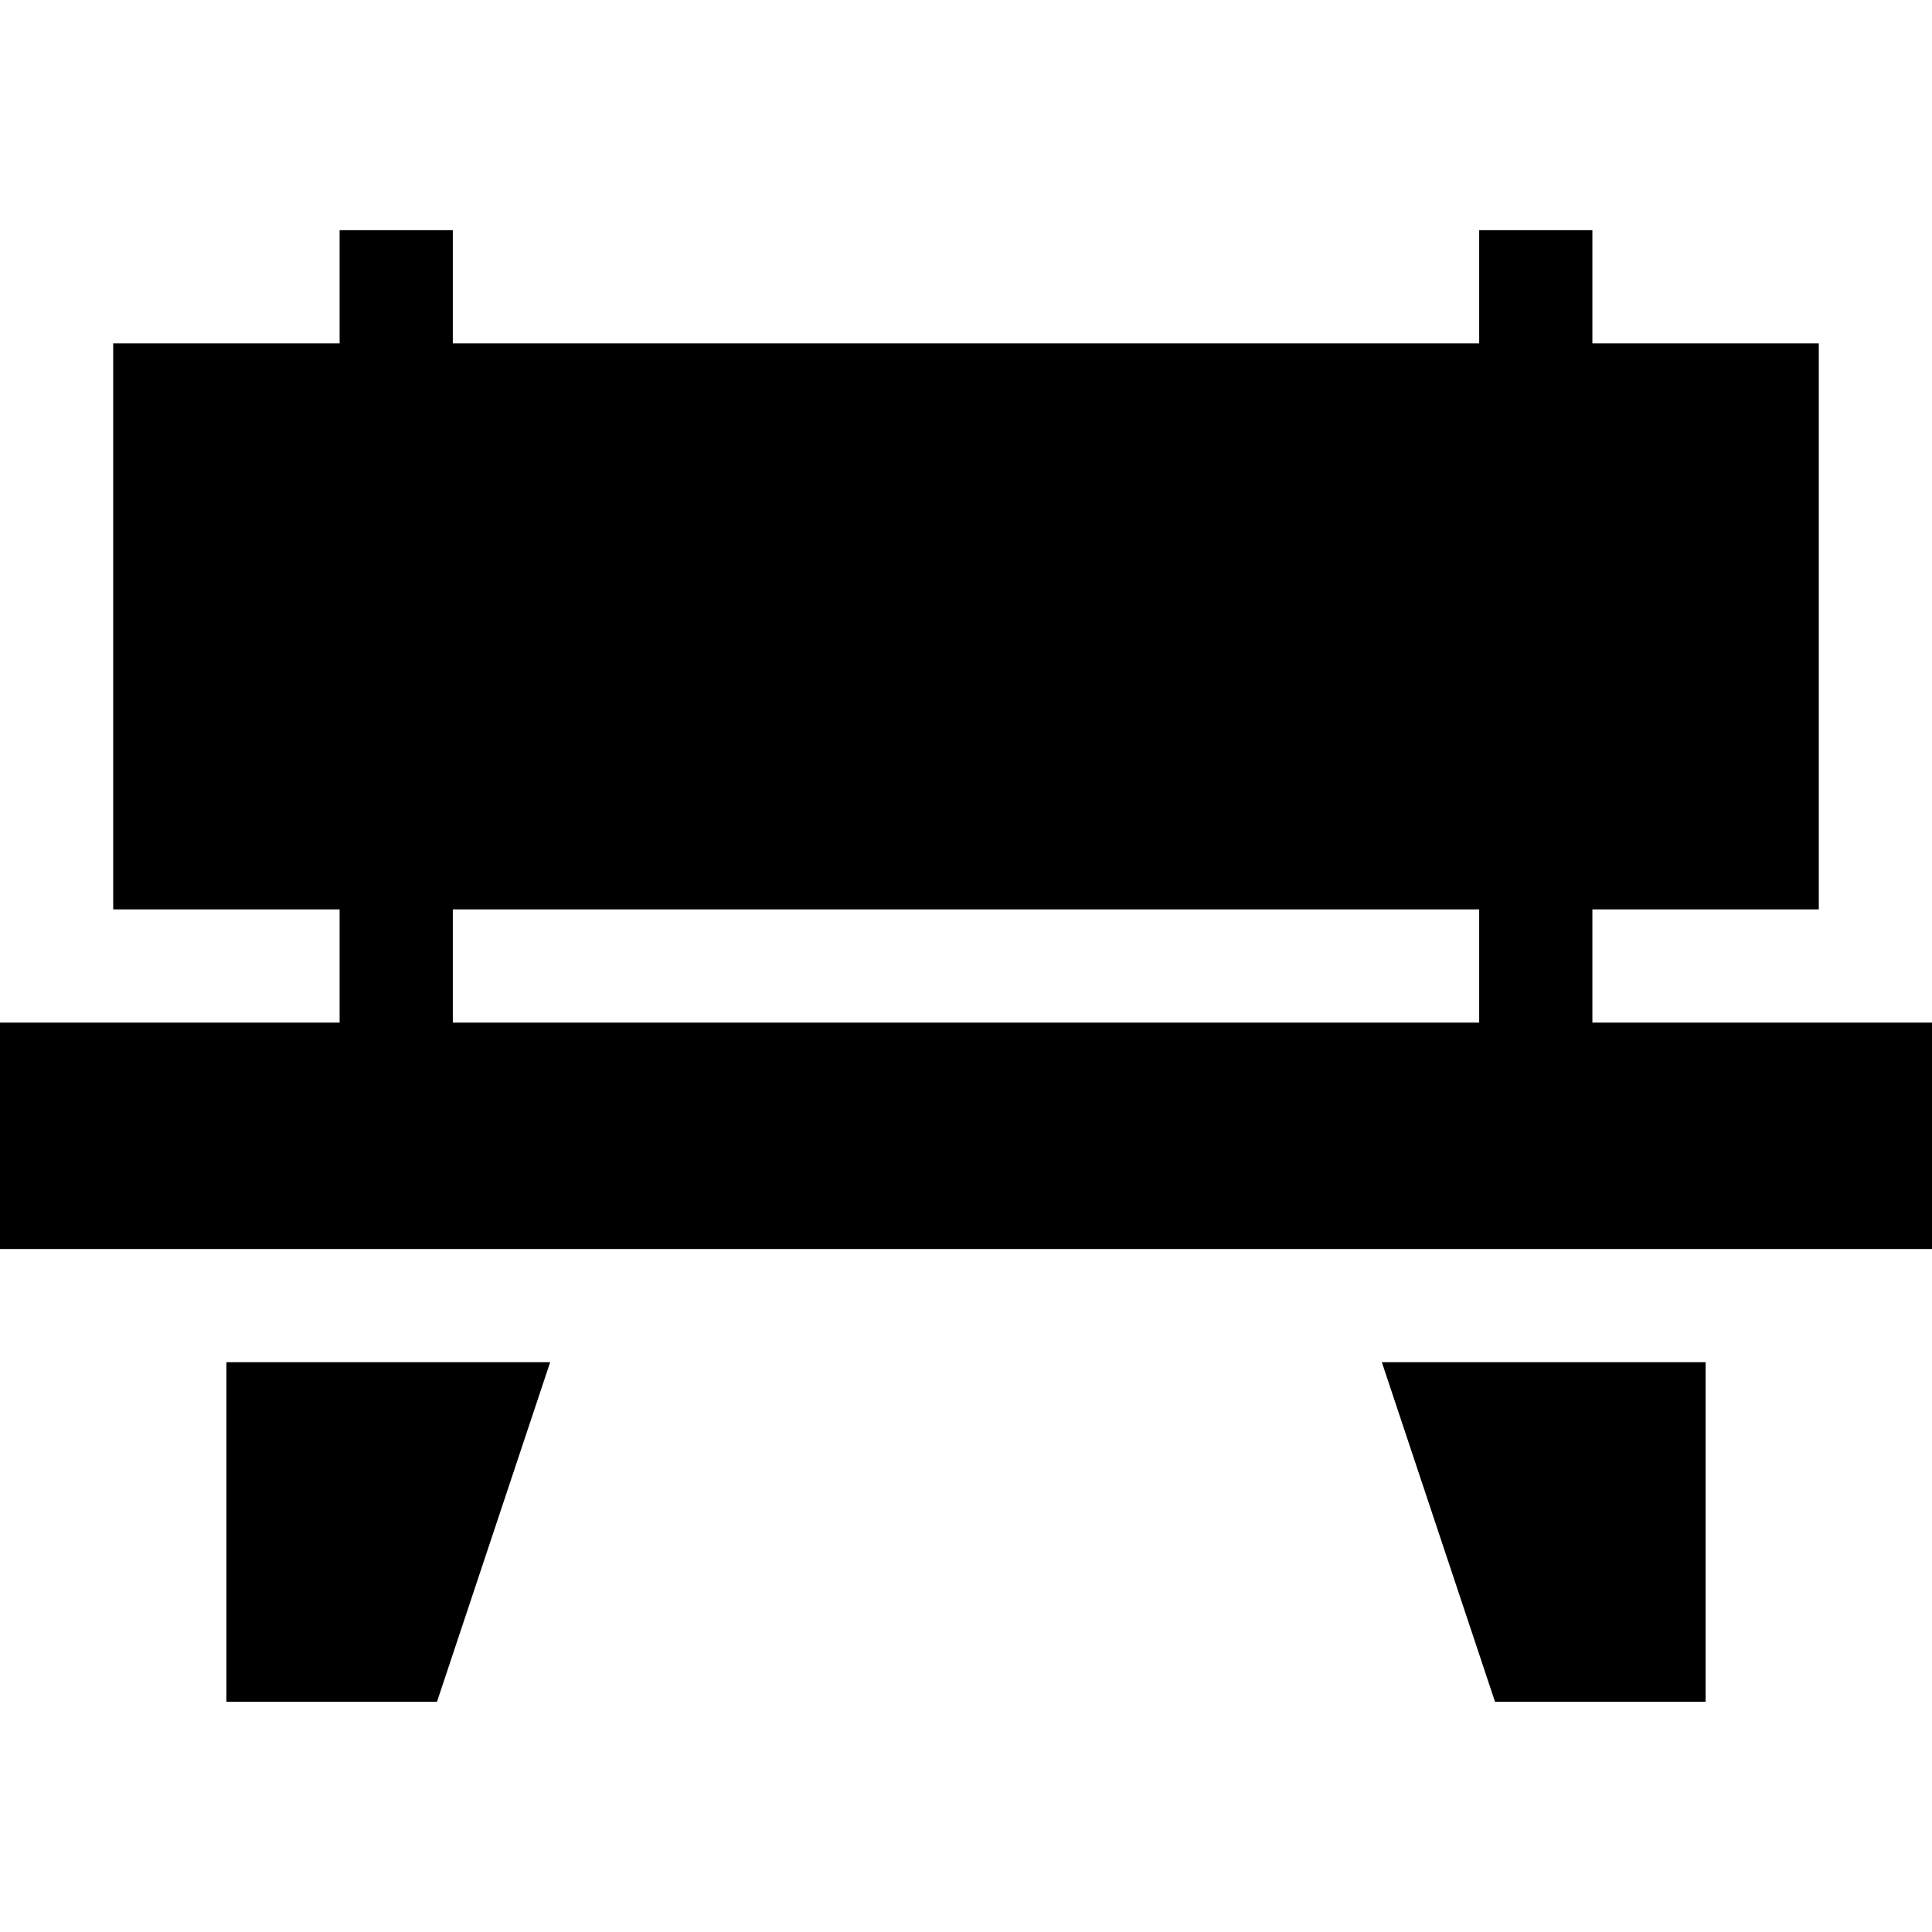
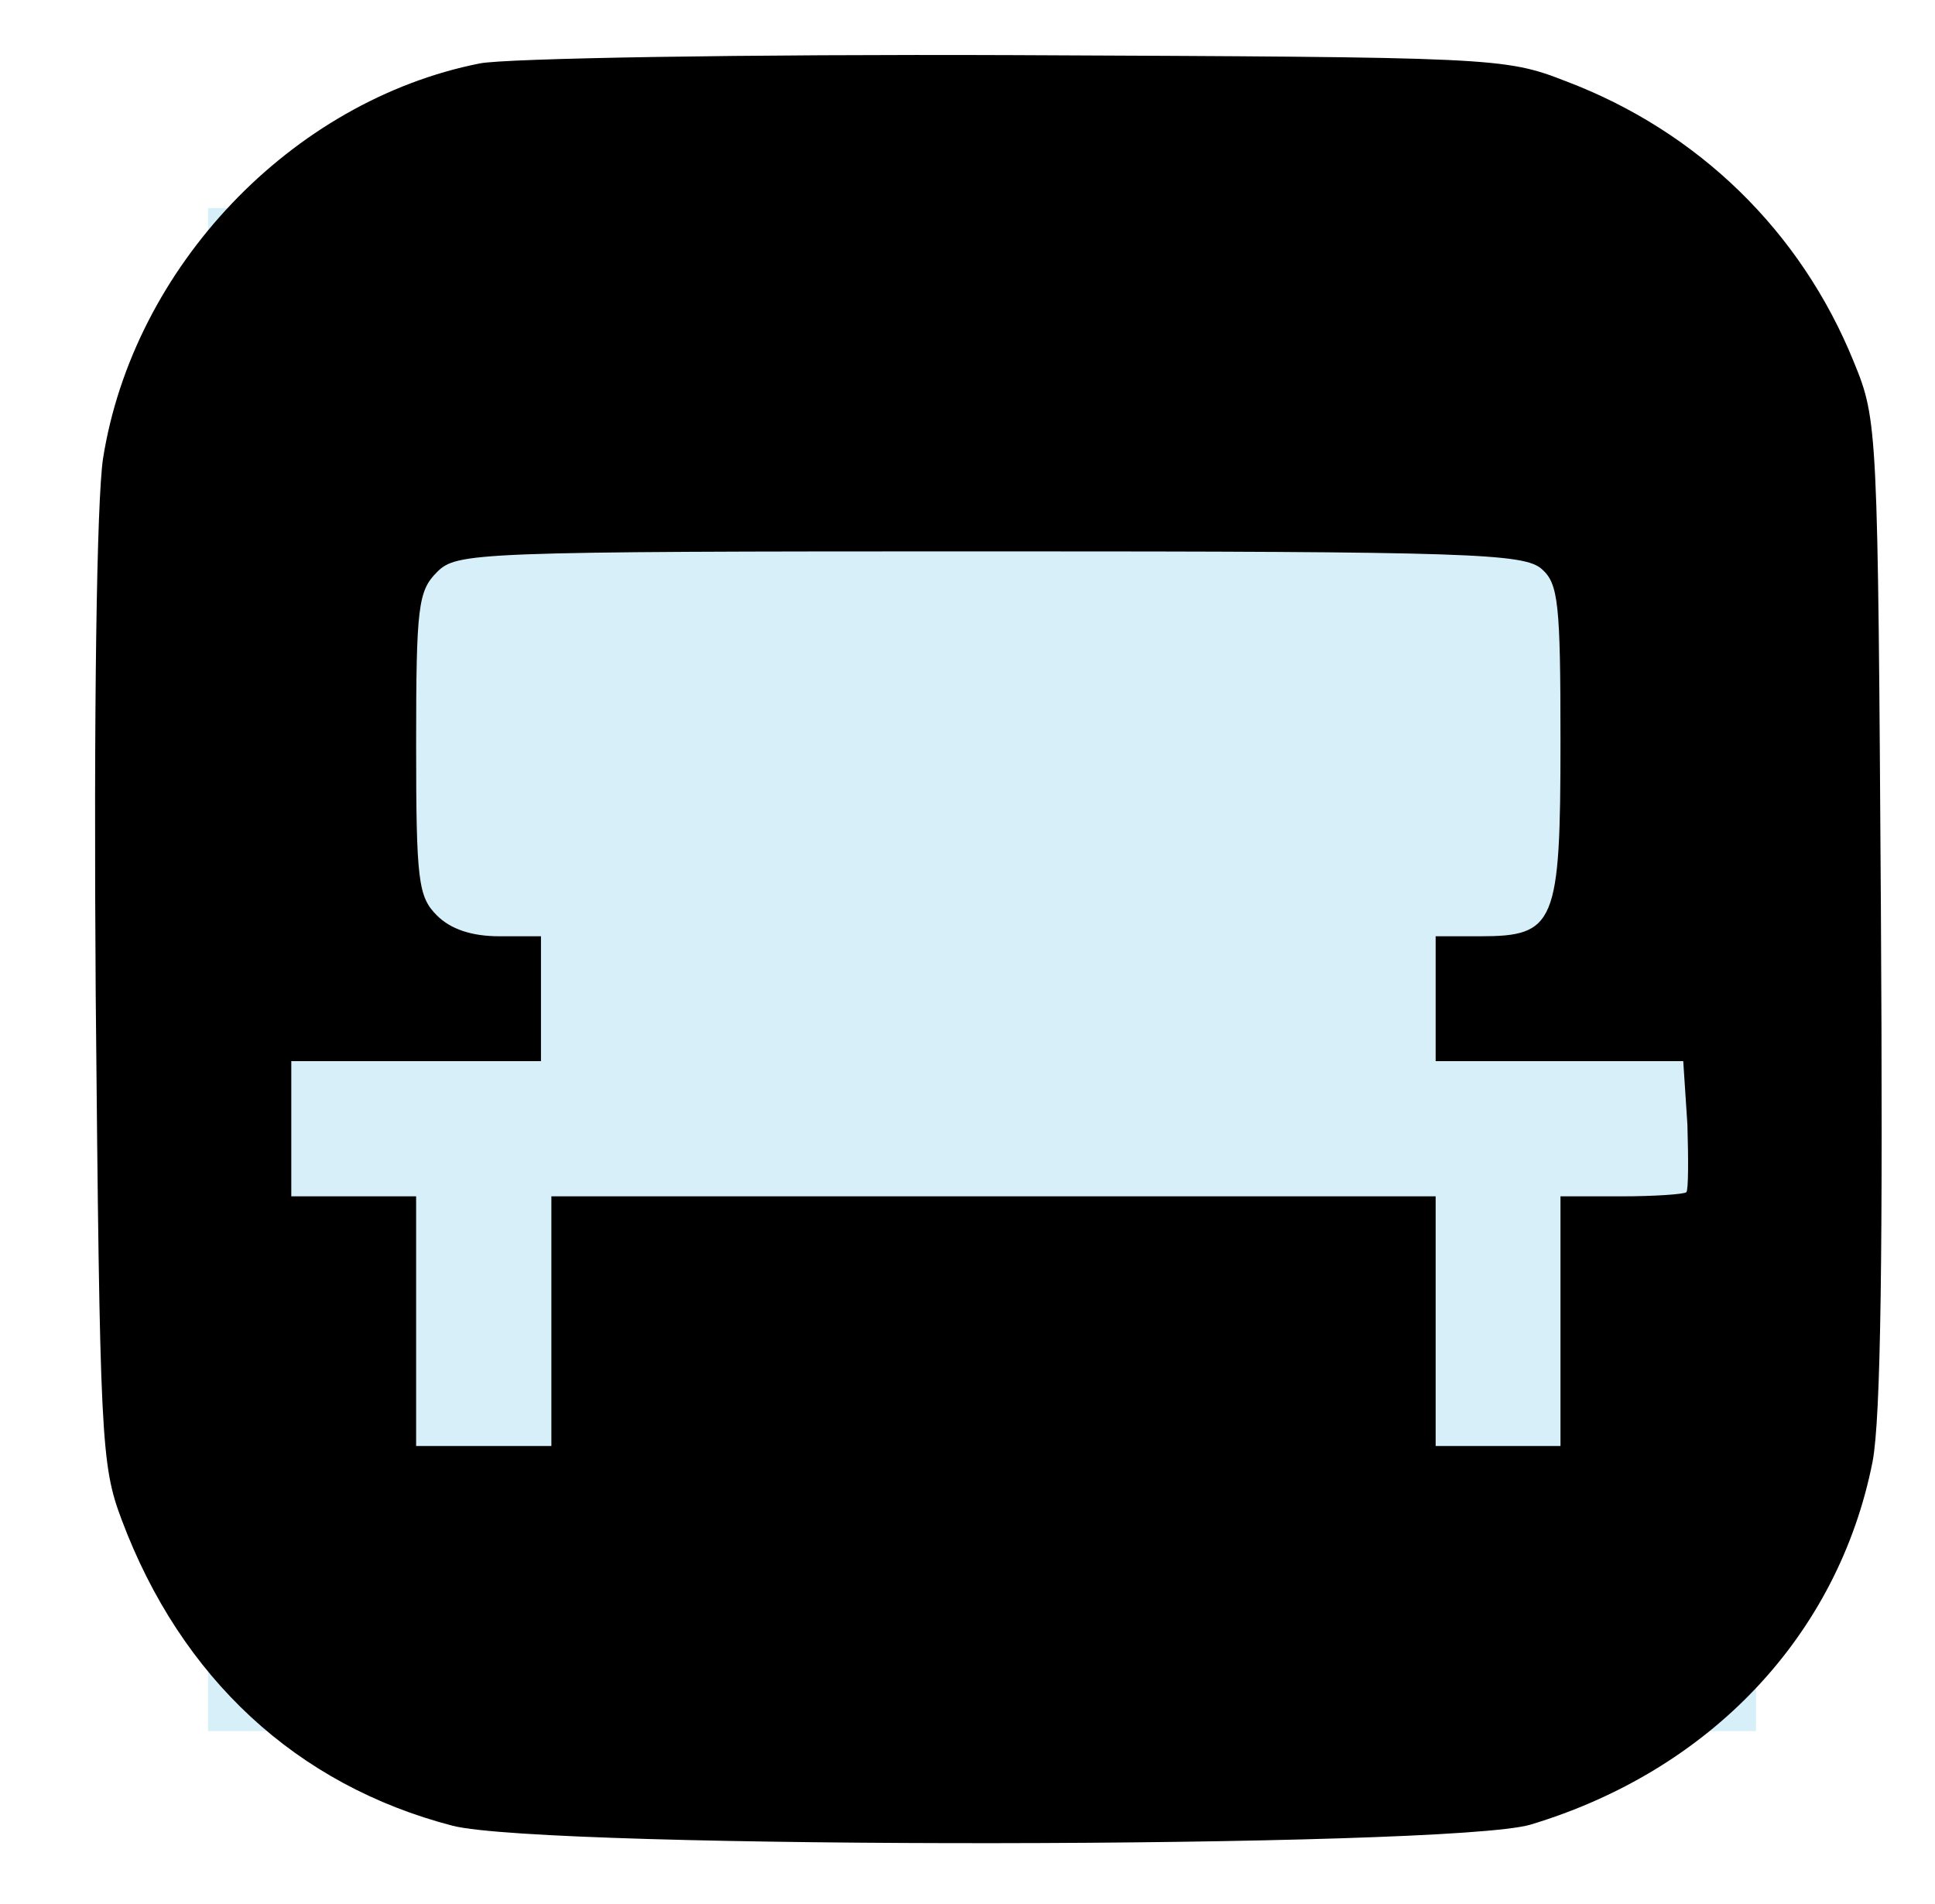
- <svg xmlns="http://www.w3.org/2000/svg" version="1.0" width="512pt" height="512pt" viewBox="0 0 512 512" preserveAspectRatio="xMidYMid meet">
-   <g transform="translate(0,512) scale(0.1,-0.1)" fill="#000000" stroke="none">
-     <path d="M900 4360 l0 -150 -300 0 -300 0 0 -750 0 -750 300 0 300 0 0 -150 0 -150 -450 0 -450 0 0 -300 0 -300 2560 0 2560 0 0 300 0 300 -450 0 -450 0 0 150 0 150 300 0 300 0 0 750 0 750 -300 0 -300 0 0 150 0 150 -150 0 -150 0 0 -150 0 -150 -1360 0 -1360 0 0 150 0 150 -150 0 -150 0 0 -150z m3020 -1800 l0 -150 -1360 0 -1360 0 0 150 0 150 1360 0 1360 0 0 -150z" />
-     <path d="M600 1060 l0 -450 279 0 279 0 150 450 150 450 -429 0 -429 0 0 -450z" />
-     <path d="M3812 1060 l150 -450 279 0 279 0 0 450 0 450 -429 0 -429 0 150 -450z" />
+ <svg xmlns="http://www.w3.org/2000/svg" version="1.0" width="186pt" height="183pt" viewBox="0 0 186 183" preserveAspectRatio="xMidYMid meet">
+   <rect x="20" y="20" width="80%" height="80%" fill="#d6eff8" />
+   <g transform="translate(0,183) scale(0.1,-0.1)" fill="#000000" stroke="none">
+     <path d="M461 1769 c-181 -36 -333 -196 -362 -380 -6 -41 -9 -239 -7 -515 4 -428 5 -452 25 -505 57 -152 168 -255 318 -294 90 -23 957 -22 1036 1 173 52 296 182 329 349 8 42 10 203 8 530 -3 464 -3 471 -26 527 -51 126 -150 222 -277 270 -59 23 -68 23 -530 25 -259 1 -490 -3 -514 -8z m1021 -486 c16 -14 18 -33 18 -166 0 -175 -5 -187 -77 -187 l-43 0 0 -60 0 -60 119 0 119 0 4 -61 c1 -33 1 -63 -1 -65 -2 -2 -31 -4 -63 -4 l-58 0 0 -120 0 -120 -60 0 -60 0 0 120 0 120 -425 0 -425 0 0 -120 0 -120 -65 0 -65 0 0 120 0 120 -60 0 -60 0 0 65 0 65 120 0 120 0 0 60 0 60 -40 0 c-27 0 -47 7 -60 20 -18 18 -20 33 -20 165 0 132 2 147 20 165 19 19 33 20 532 20 462 0 513 -2 530 -17z" />
  </g>
</svg>
